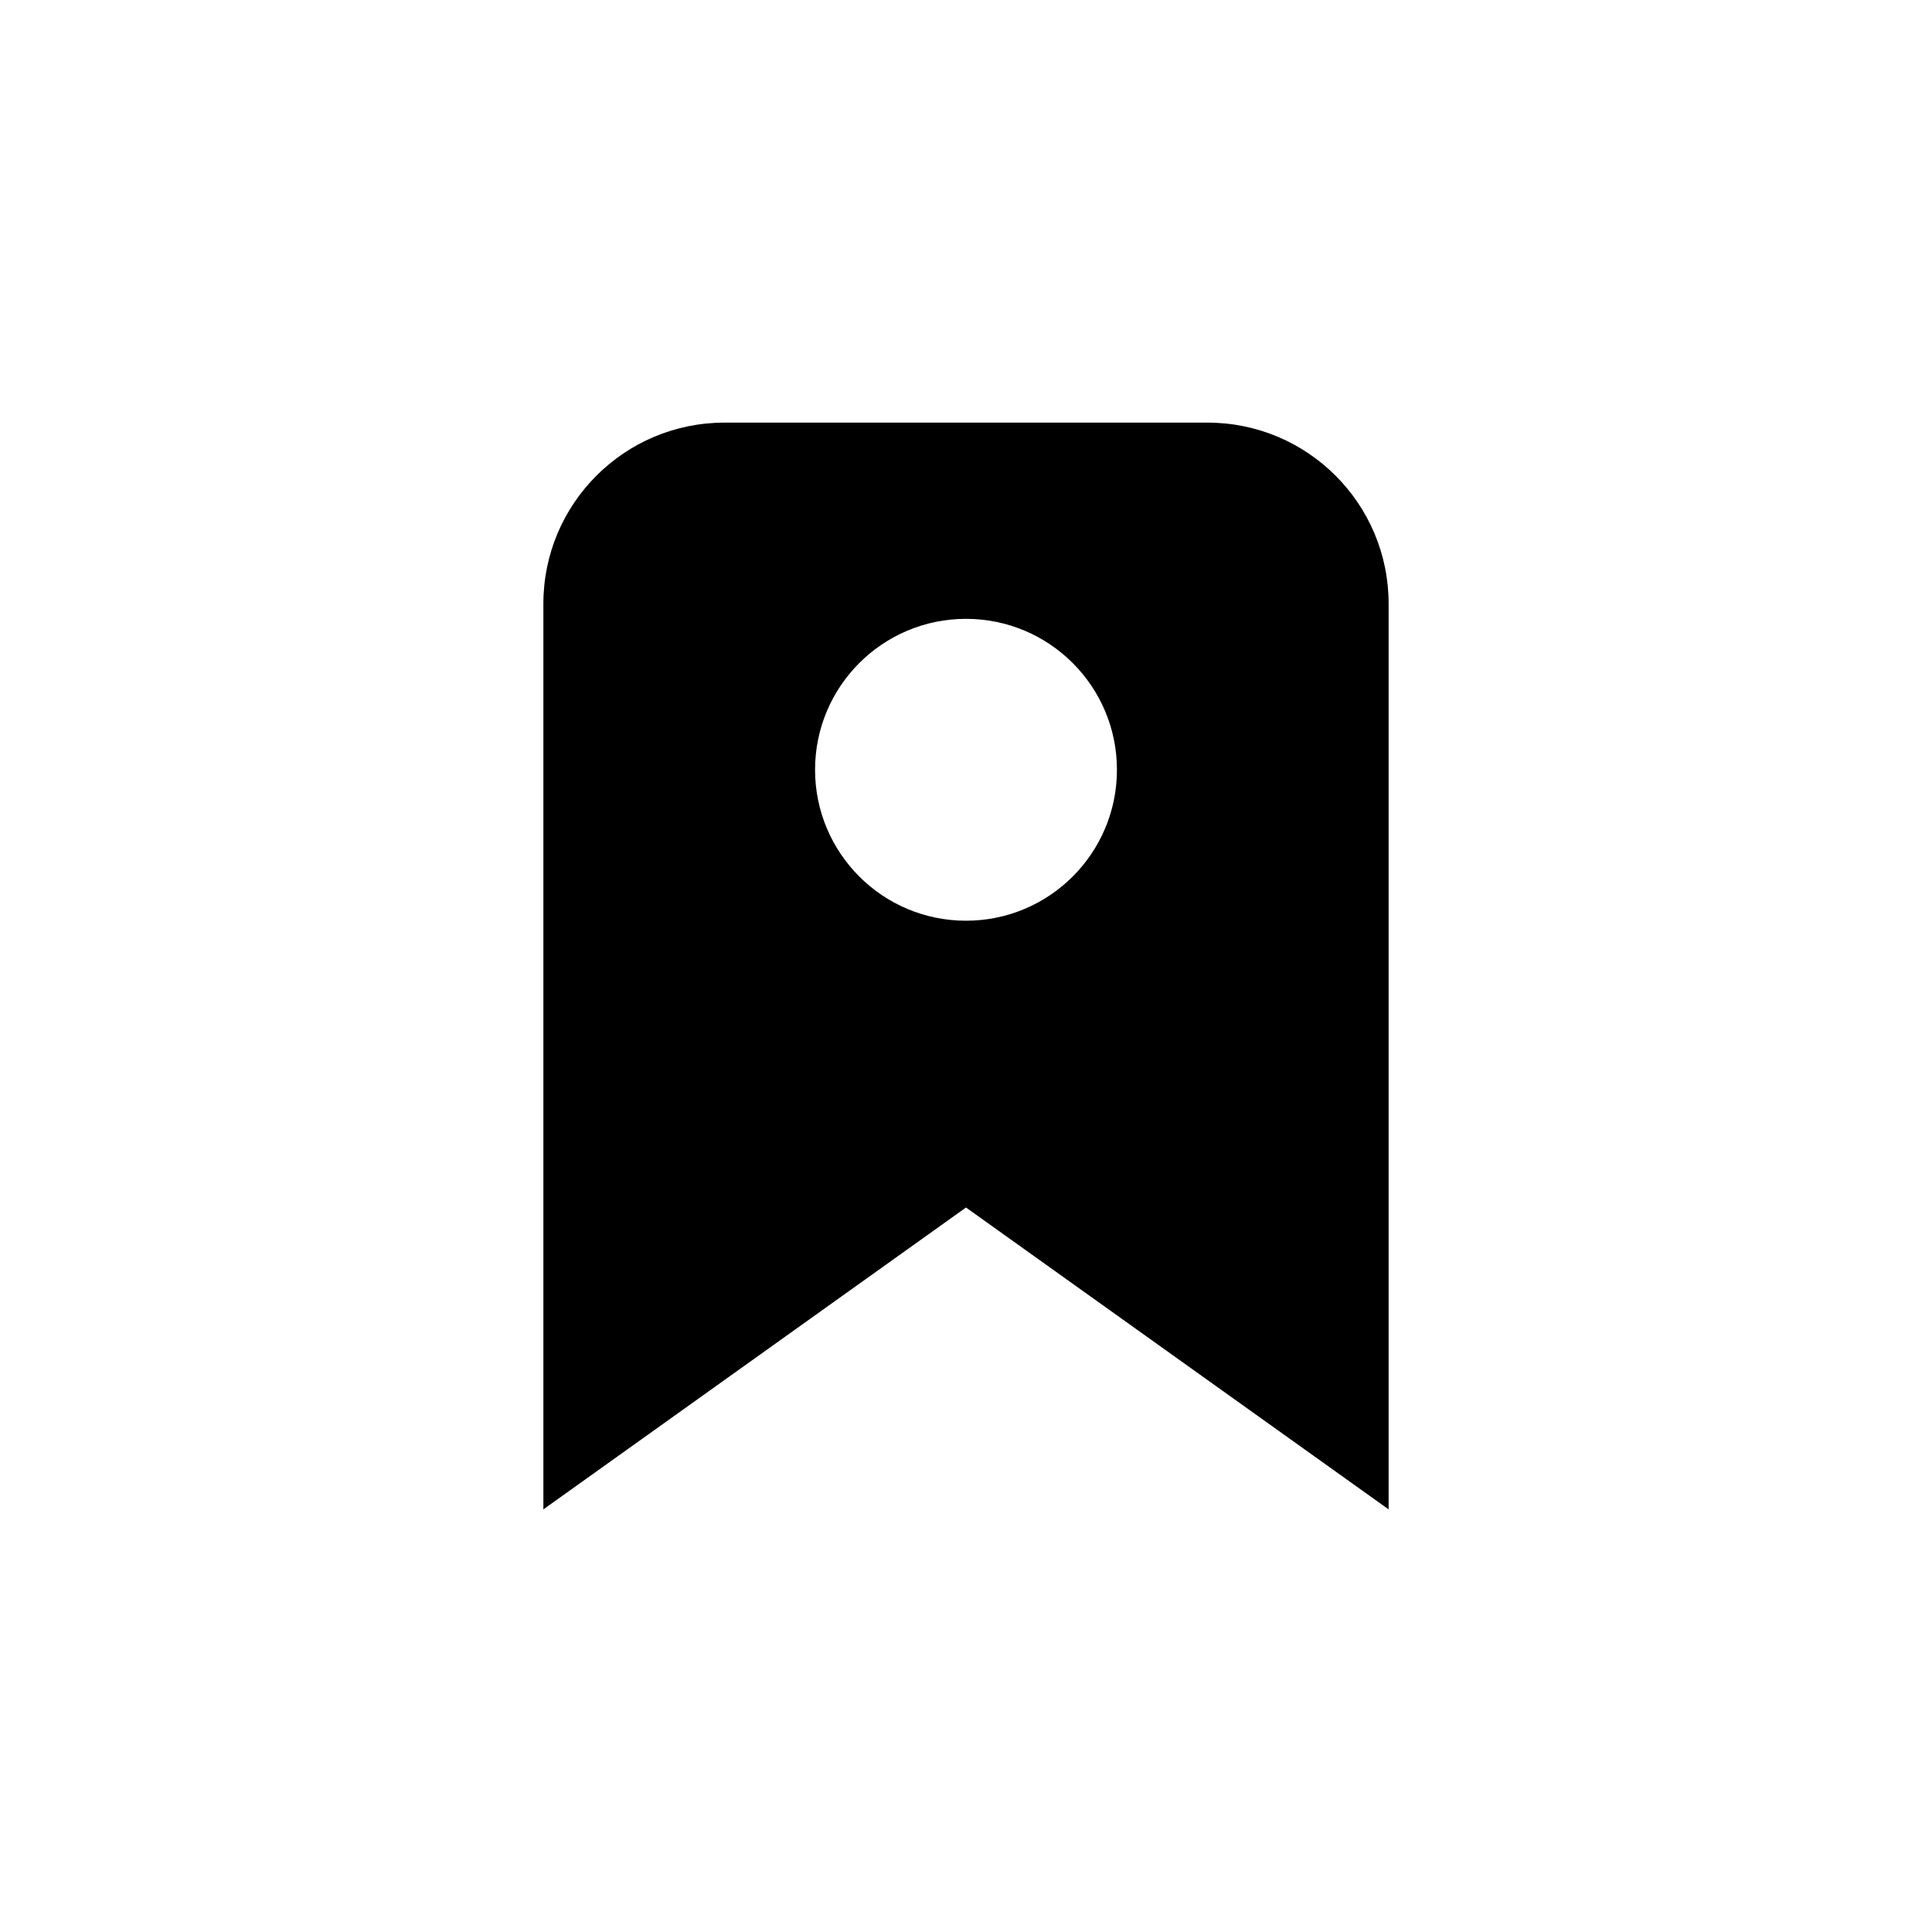
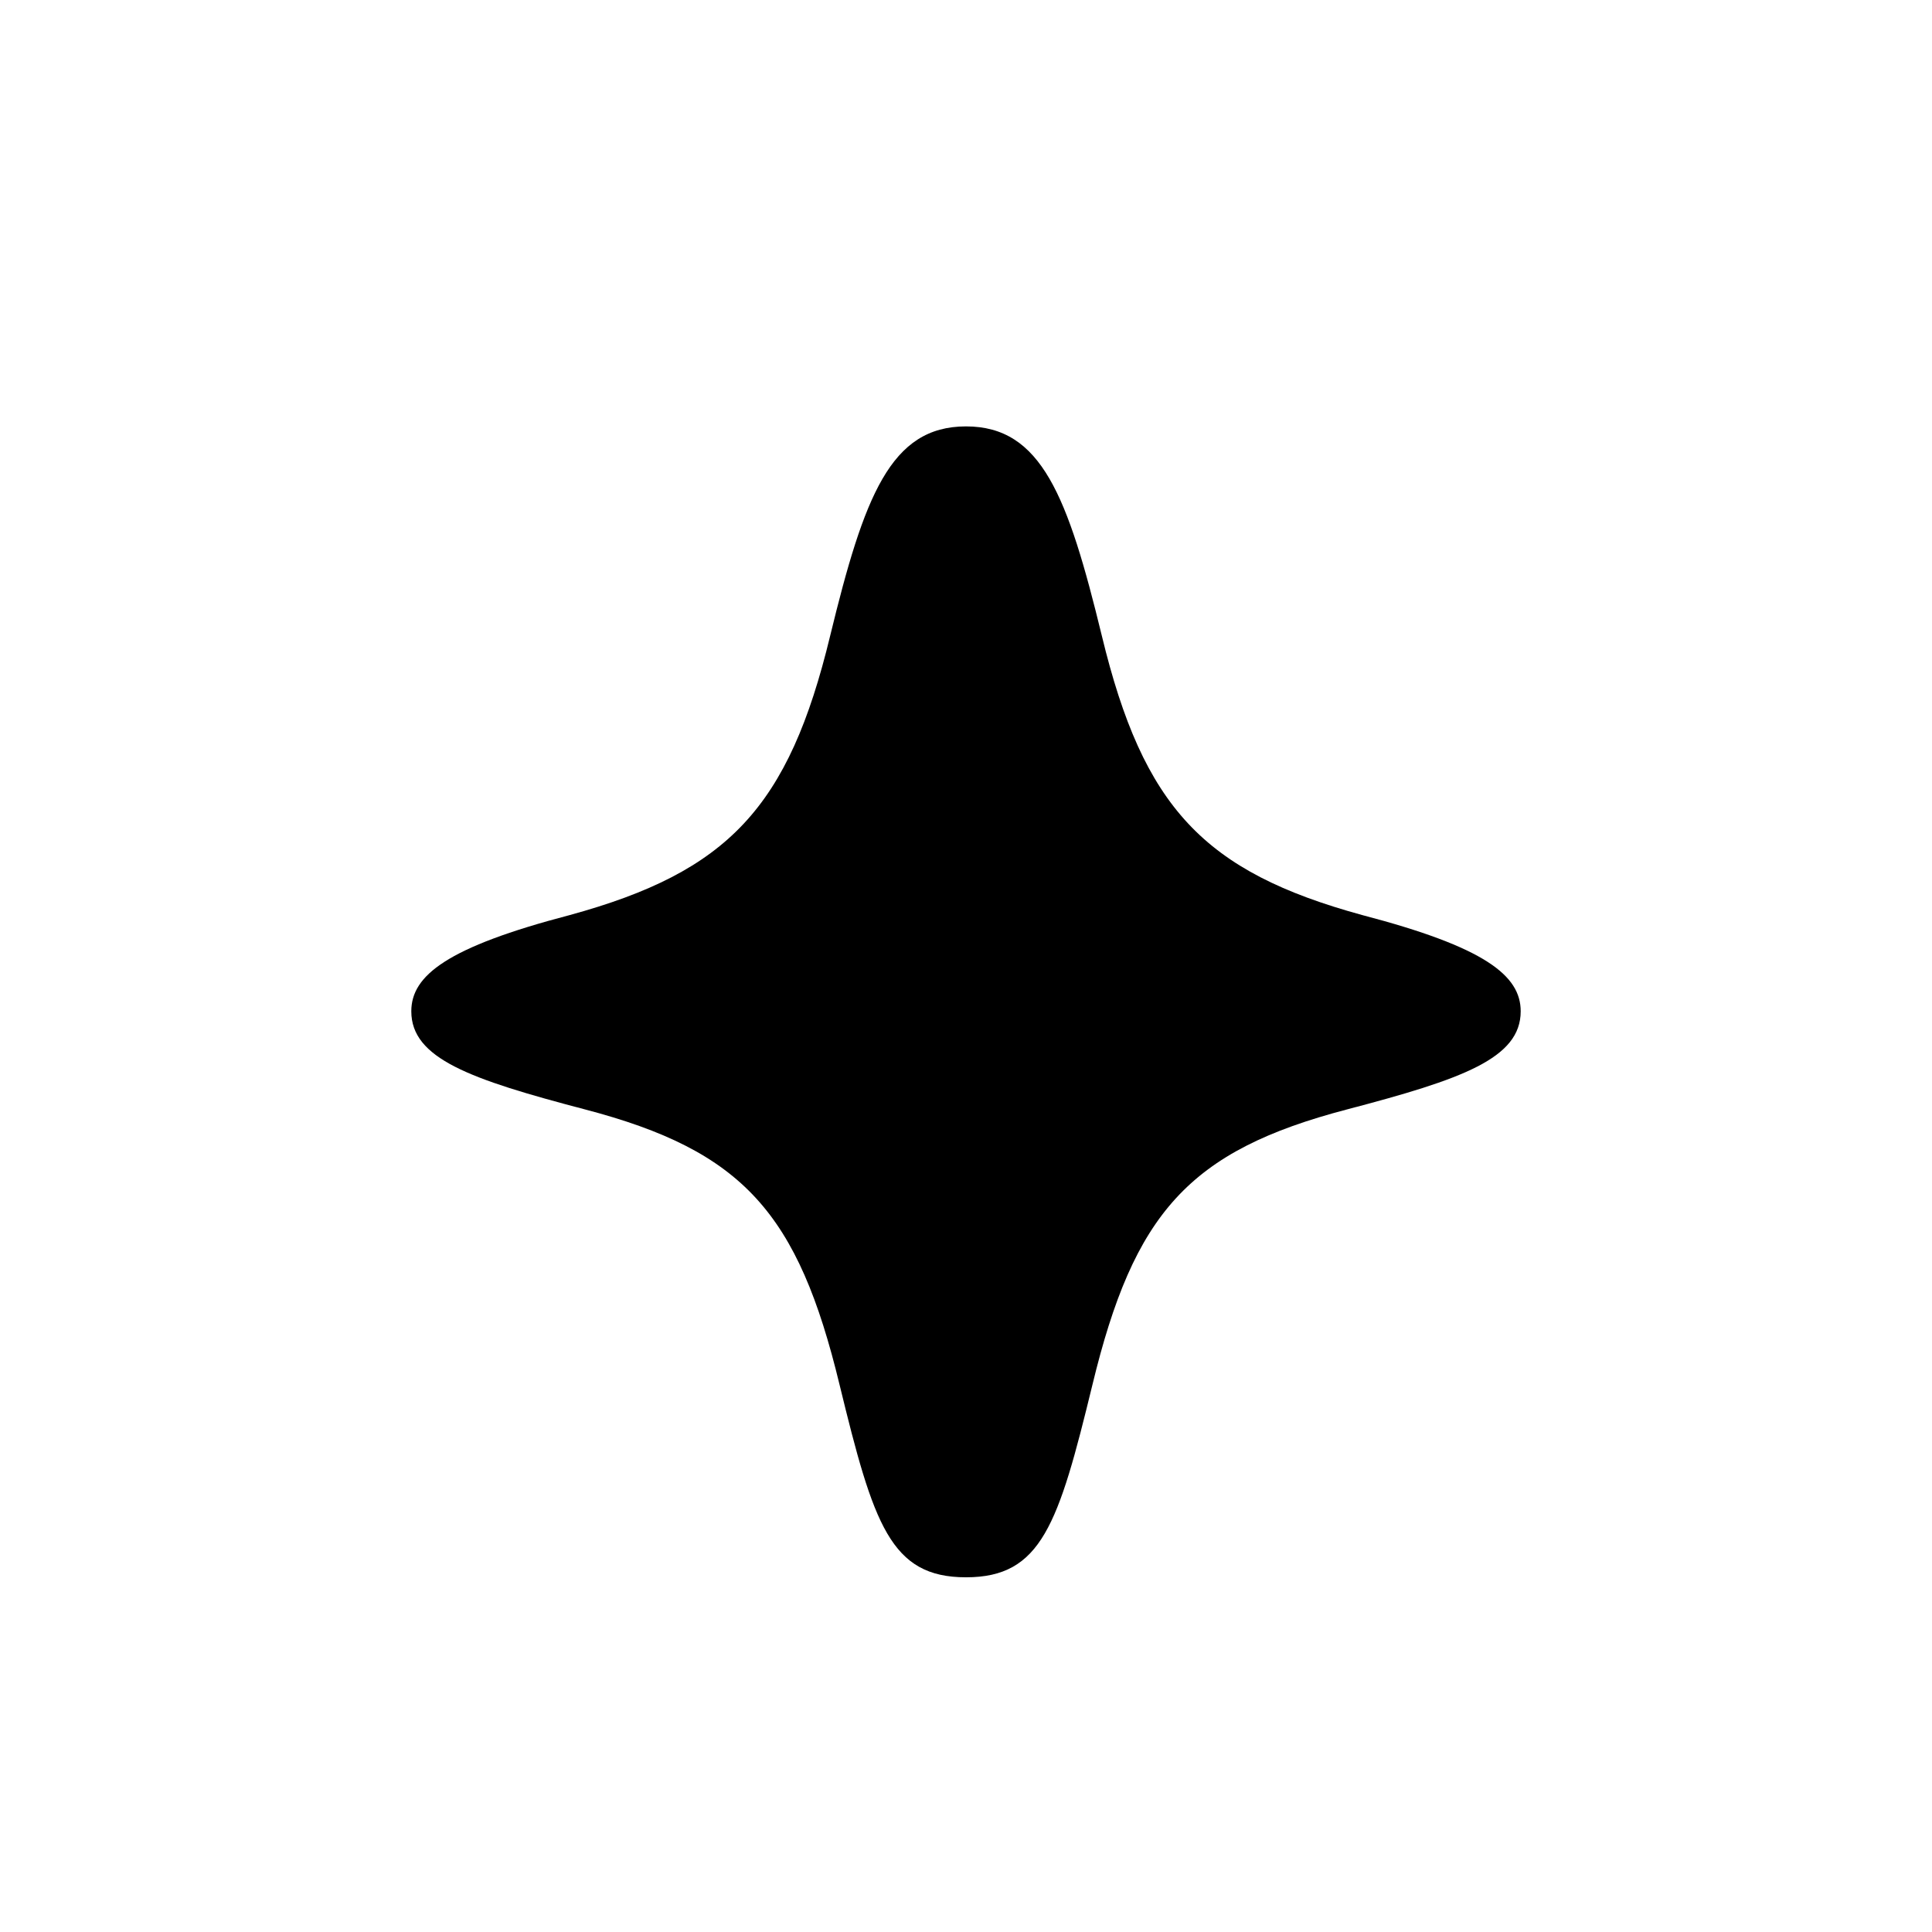
- <svg xmlns="http://www.w3.org/2000/svg" viewBox="0 0 64 64" role="img" aria-label="Mori mark monochrome">
-   <path fill="currentColor" fill-rule="evenodd" d="M24 14 H40 a6 6 0 0 1 6 6 V50 L32 40 L18 50 V20 a6 6 0 0 1 6 -6 Z        M27 25.5 a5 5 0 1 0 10 0 a5 5 0 1 0 -10 0 Z" />
+ <svg xmlns="http://www.w3.org/2000/svg" viewBox="0 0 1024 1024" role="img" aria-label="Mori mark monochrome">
+   <path fill="currentColor" d="M512 226 C552 226 566 263 584 337        C606 428 638 462 722 485        C787 502 806 517 806 536        C806 561 775 572 714 588        C630 610 601 643 579 734        C561 808 552 836 512 836        C472 836 463 808 445 734        C423 643 394 610 310 588        C249 572 218 561 218 536        C218 517 237 502 302 485        C386 462 418 428 440 337        C458 263 472 226 512 226 Z" />
</svg>
